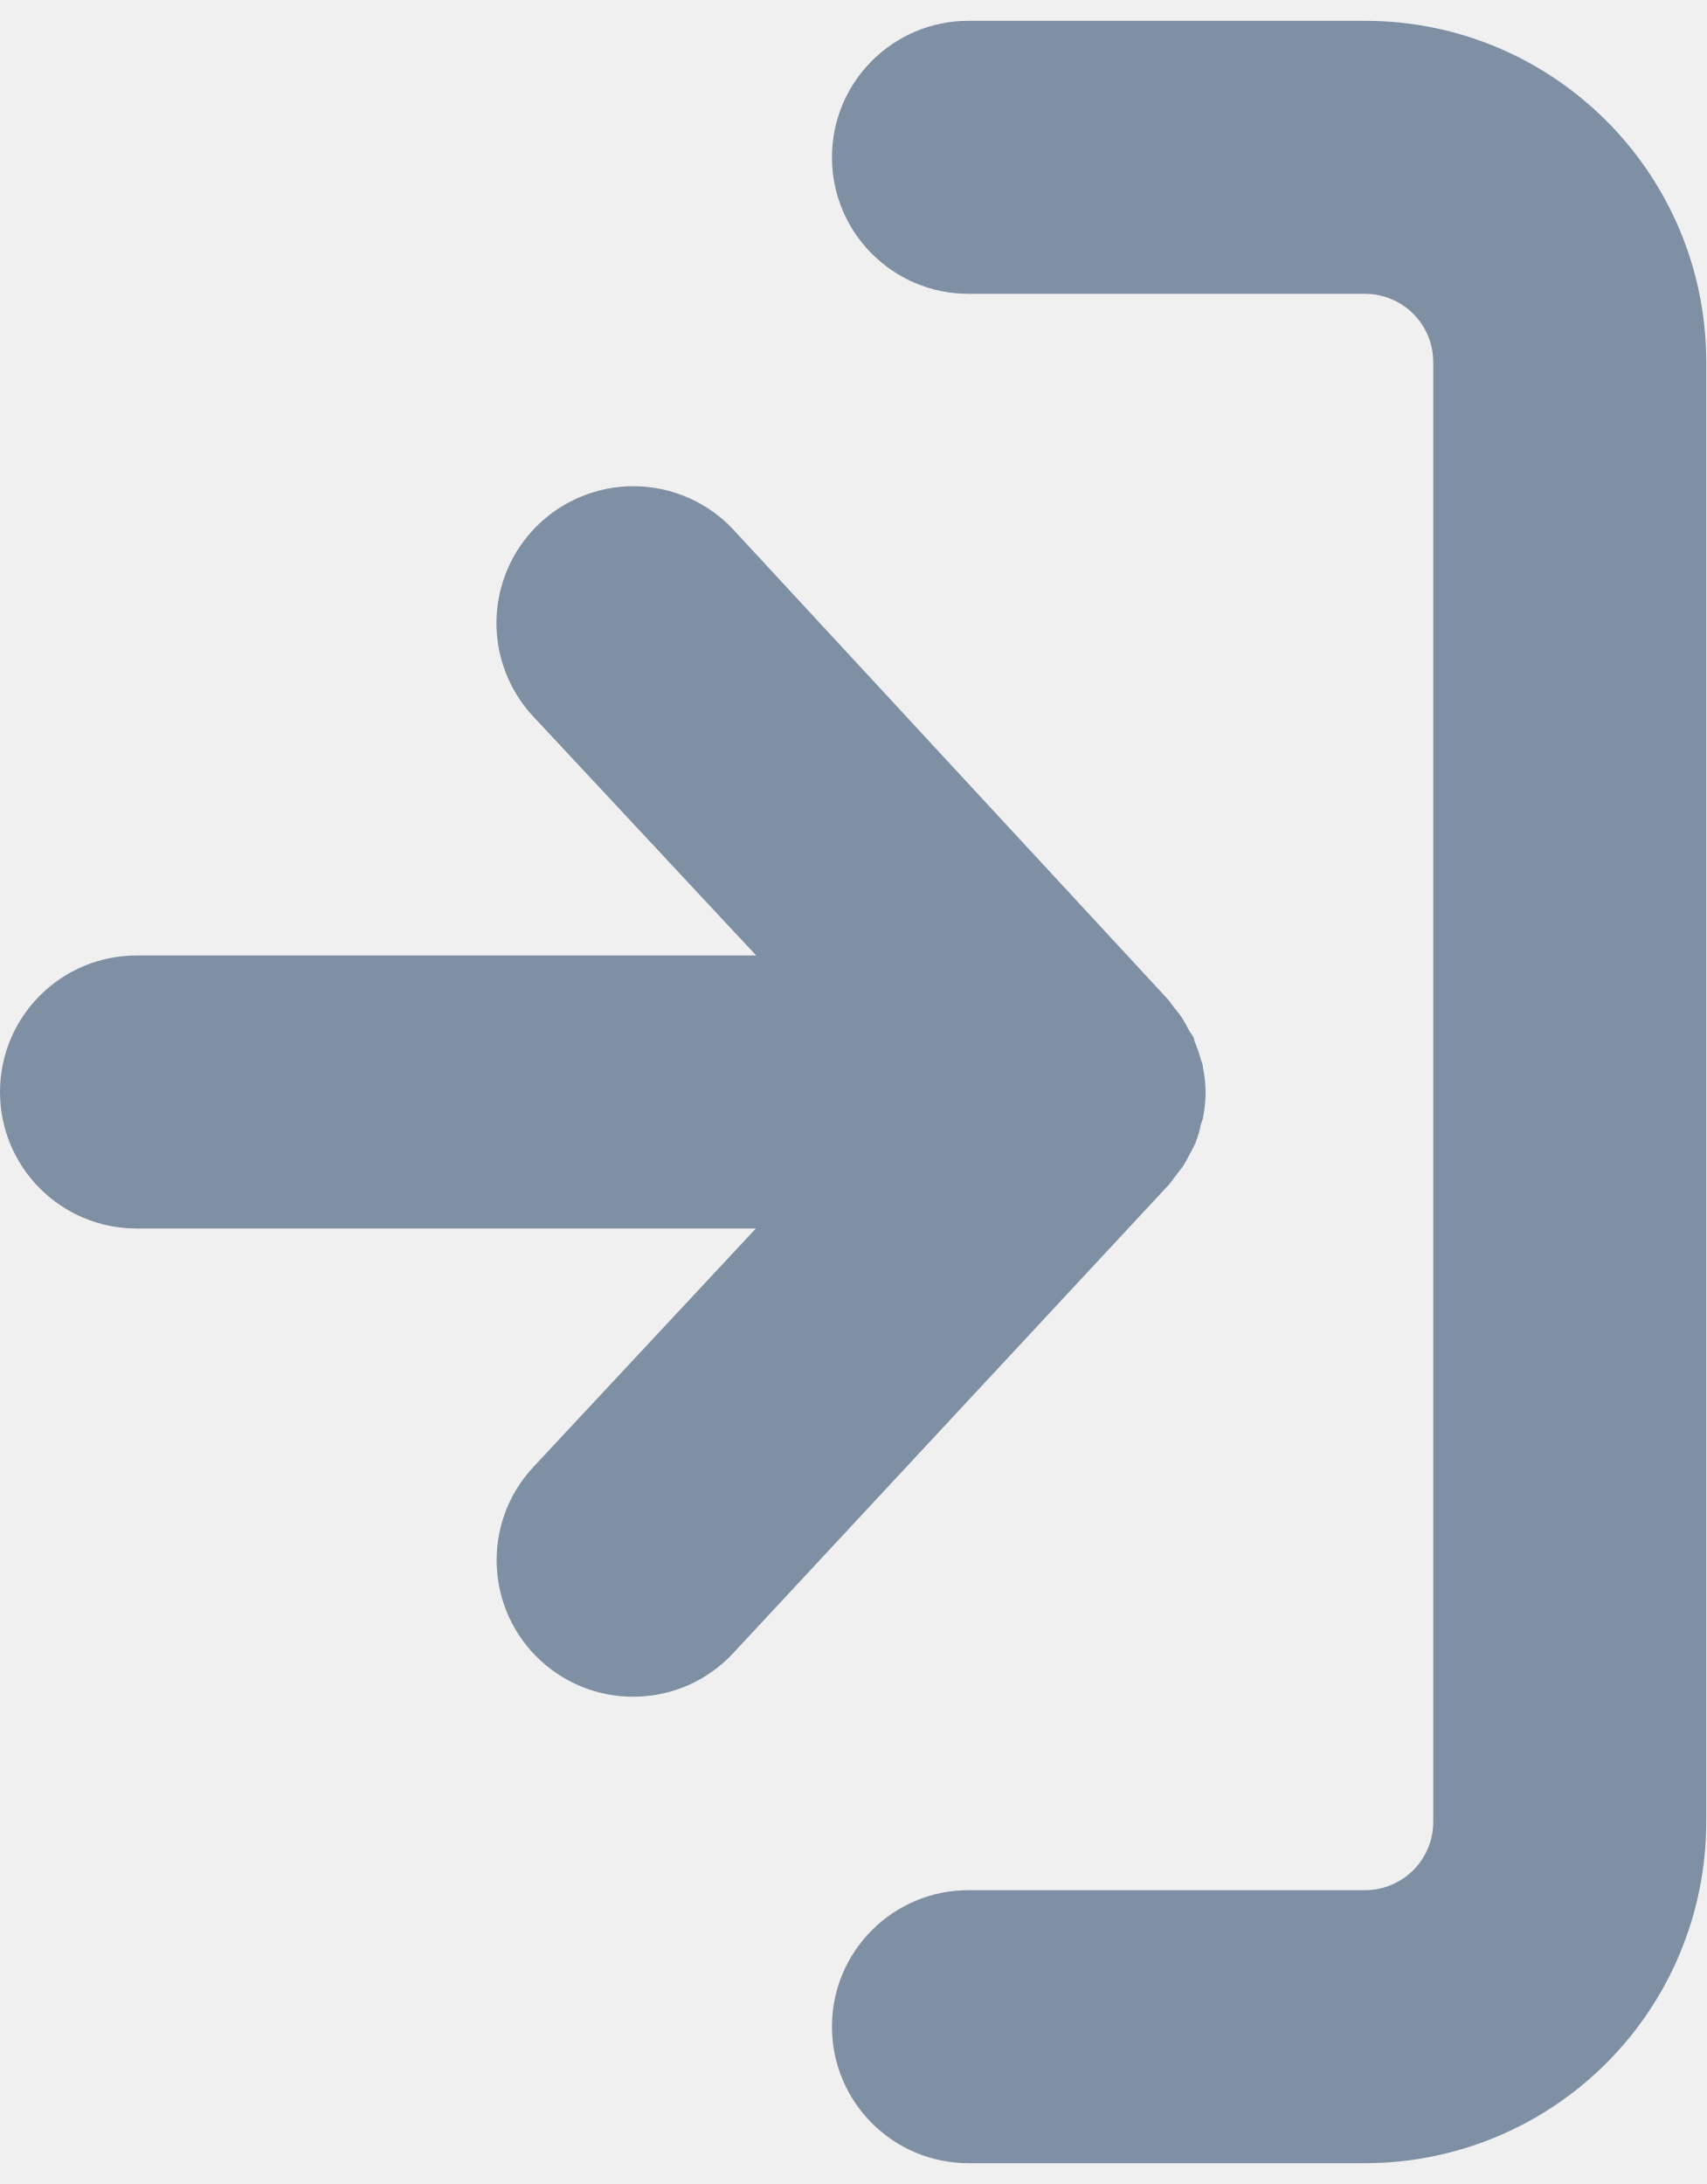
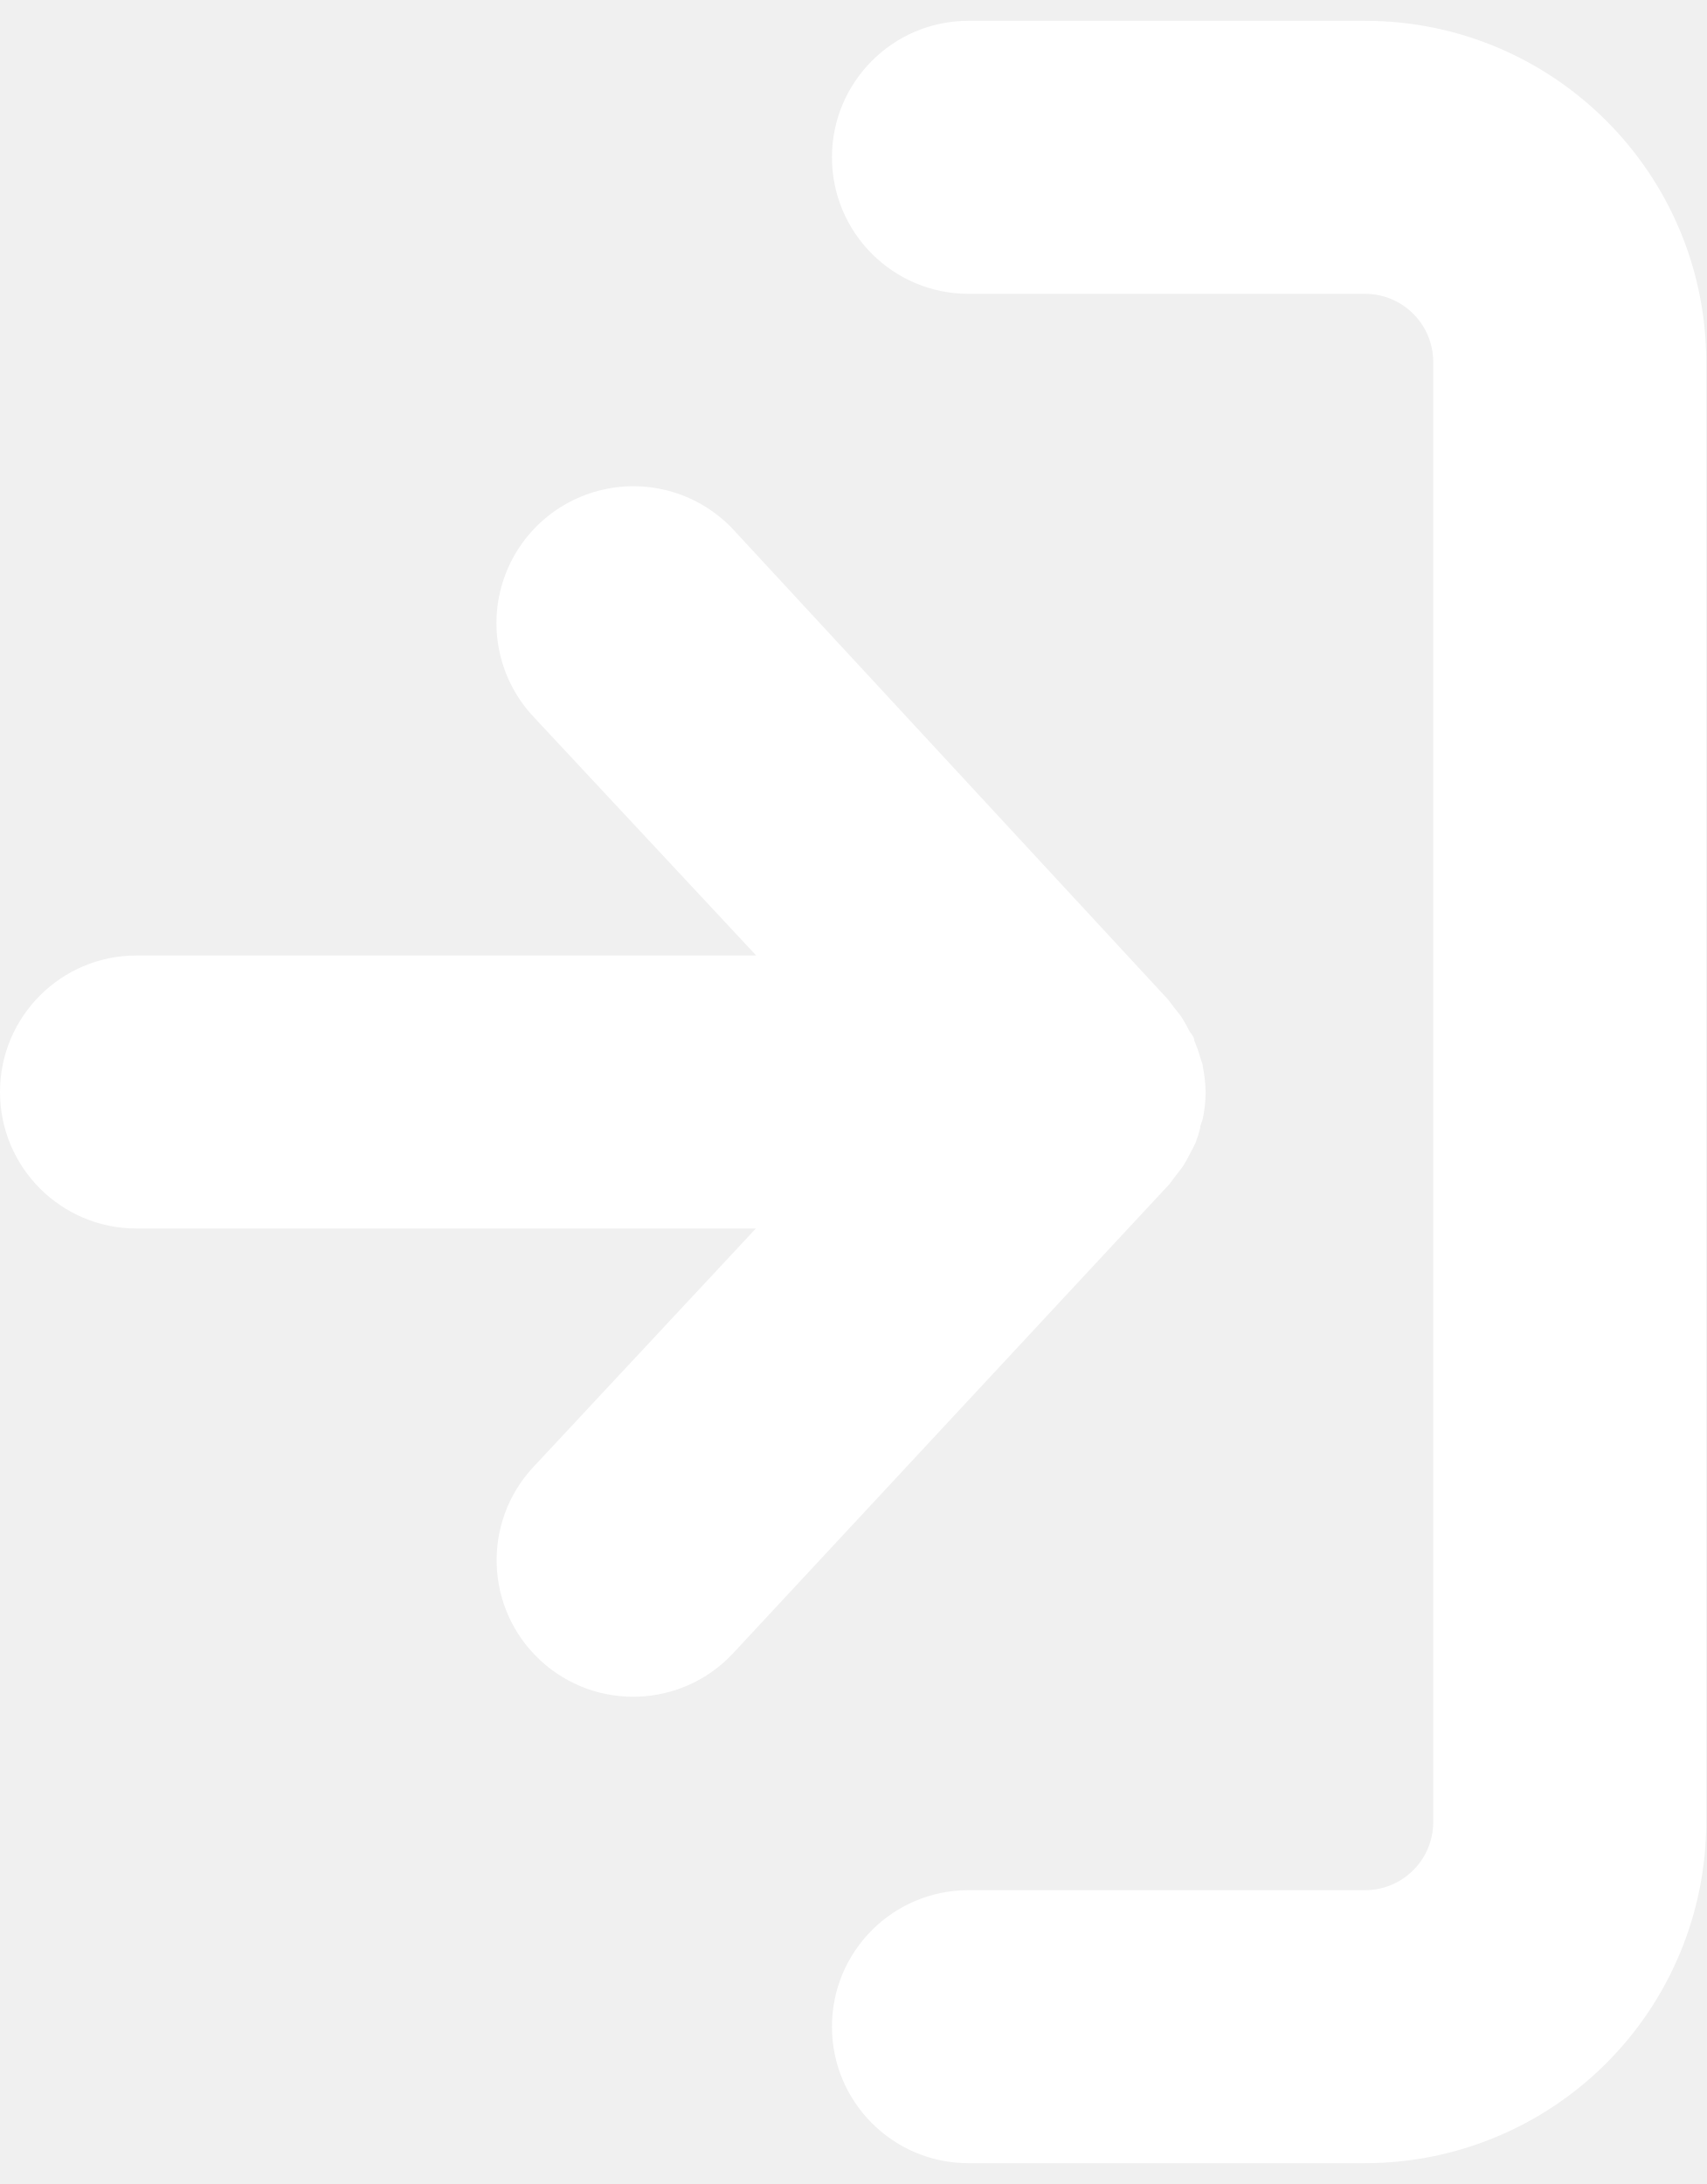
<svg xmlns="http://www.w3.org/2000/svg" width="50px" height="64px" viewBox="0 0 50 64" version="1.1">
  <g id="Page-1" stroke="none" stroke-width="1" fill="none" fill-rule="evenodd">
-     <g transform="translate(-25, 0)" fill-rule="nonzero" fill="#7F8FA4">
+     <g transform="translate(-25, 0)" fill-rule="nonzero" fill="#ffffff">
      <g id="Group" transform="translate(25, 0)">
        <path d="M40,0.61 L28.38,0.61 C26.171,0.61 24.38,2.401 24.38,4.61 C24.38,6.819 26.171,8.61 28.38,8.61 L40,8.61 C41.105,8.61 42,9.505 42,10.61 L42,53.39 C42,54.495 41.105,55.39 40,55.39 L28.38,55.39 C26.171,55.39 24.38,57.181 24.38,59.39 C24.38,61.599 26.171,63.39 28.38,63.39 L40,63.39 C42.652,63.39 45.196,62.336 47.071,60.461 C48.946,58.586 50,56.042 50,53.39 L50,10.61 C50,5.087 45.523,0.61 40,0.61 Z" id="Shape" />
        <path d="M4,36 L22.15,36 L15.62,43 C14.118,44.621 14.214,47.153 15.835,48.655 C17.456,50.157 19.988,50.061 21.49,48.44 L34.25,34.72 C34.32,34.64 34.37,34.56 34.44,34.47 C34.51,34.38 34.6,34.27 34.67,34.17 C34.743,34.054 34.81,33.933 34.87,33.81 C34.92,33.71 34.98,33.61 35.03,33.5 C35.085,33.356 35.132,33.209 35.17,33.06 C35.17,32.96 35.23,32.87 35.25,32.77 C35.3,32.523 35.327,32.272 35.33,32.02 L35.33,32.02 C35.327,31.768 35.3,31.517 35.25,31.27 C35.25,31.17 35.19,31.07 35.17,30.98 C35.124,30.817 35.067,30.656 35,30.5 C35,30.39 34.9,30.29 34.84,30.19 C34.78,30.067 34.713,29.946 34.64,29.83 C34.57,29.72 34.49,29.63 34.41,29.53 C34.33,29.43 34.29,29.36 34.22,29.28 L21.49,15.52 C20.511,14.473 19.048,14.028 17.652,14.353 C16.256,14.677 15.139,15.721 14.722,17.093 C14.305,18.464 14.651,19.953 15.63,21 L22.16,28 L4,28 C1.791,28 -3.55271368e-15,29.791 -3.55271368e-15,32 C-3.55271368e-15,34.209 1.791,36 4,36 Z" id="Shape" />
      </g>
    </g>
  </g>
</svg>
